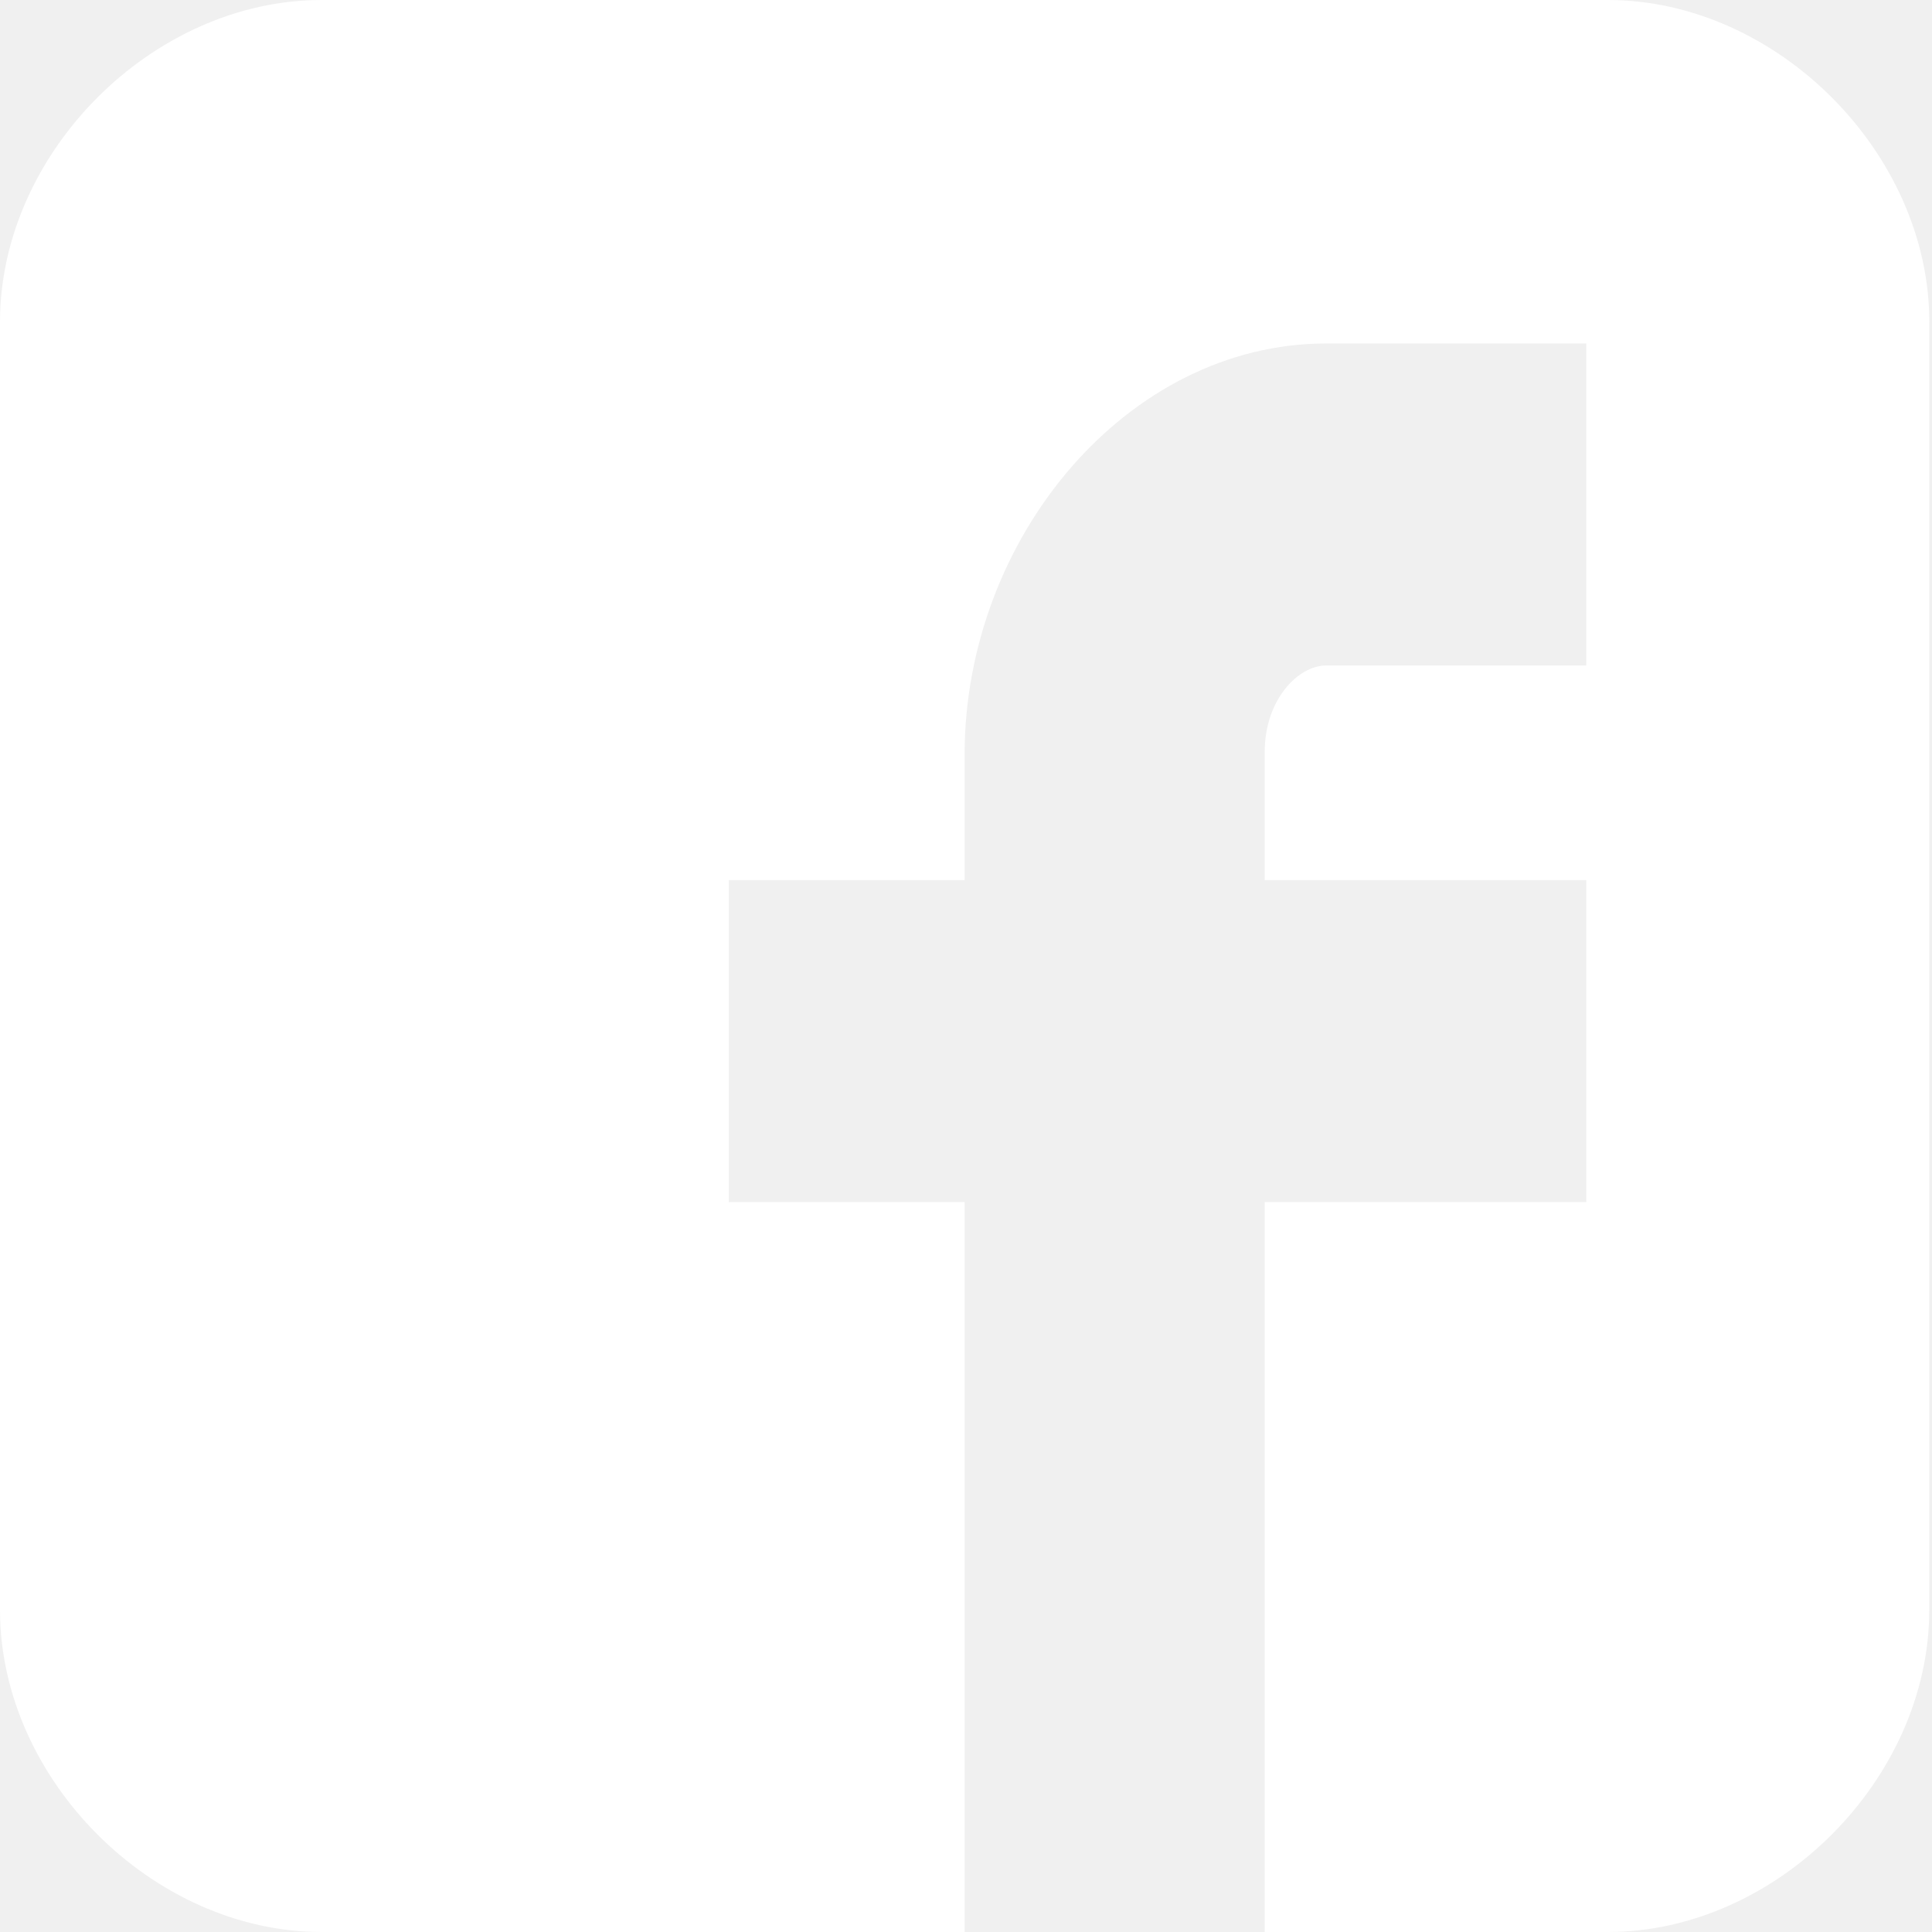
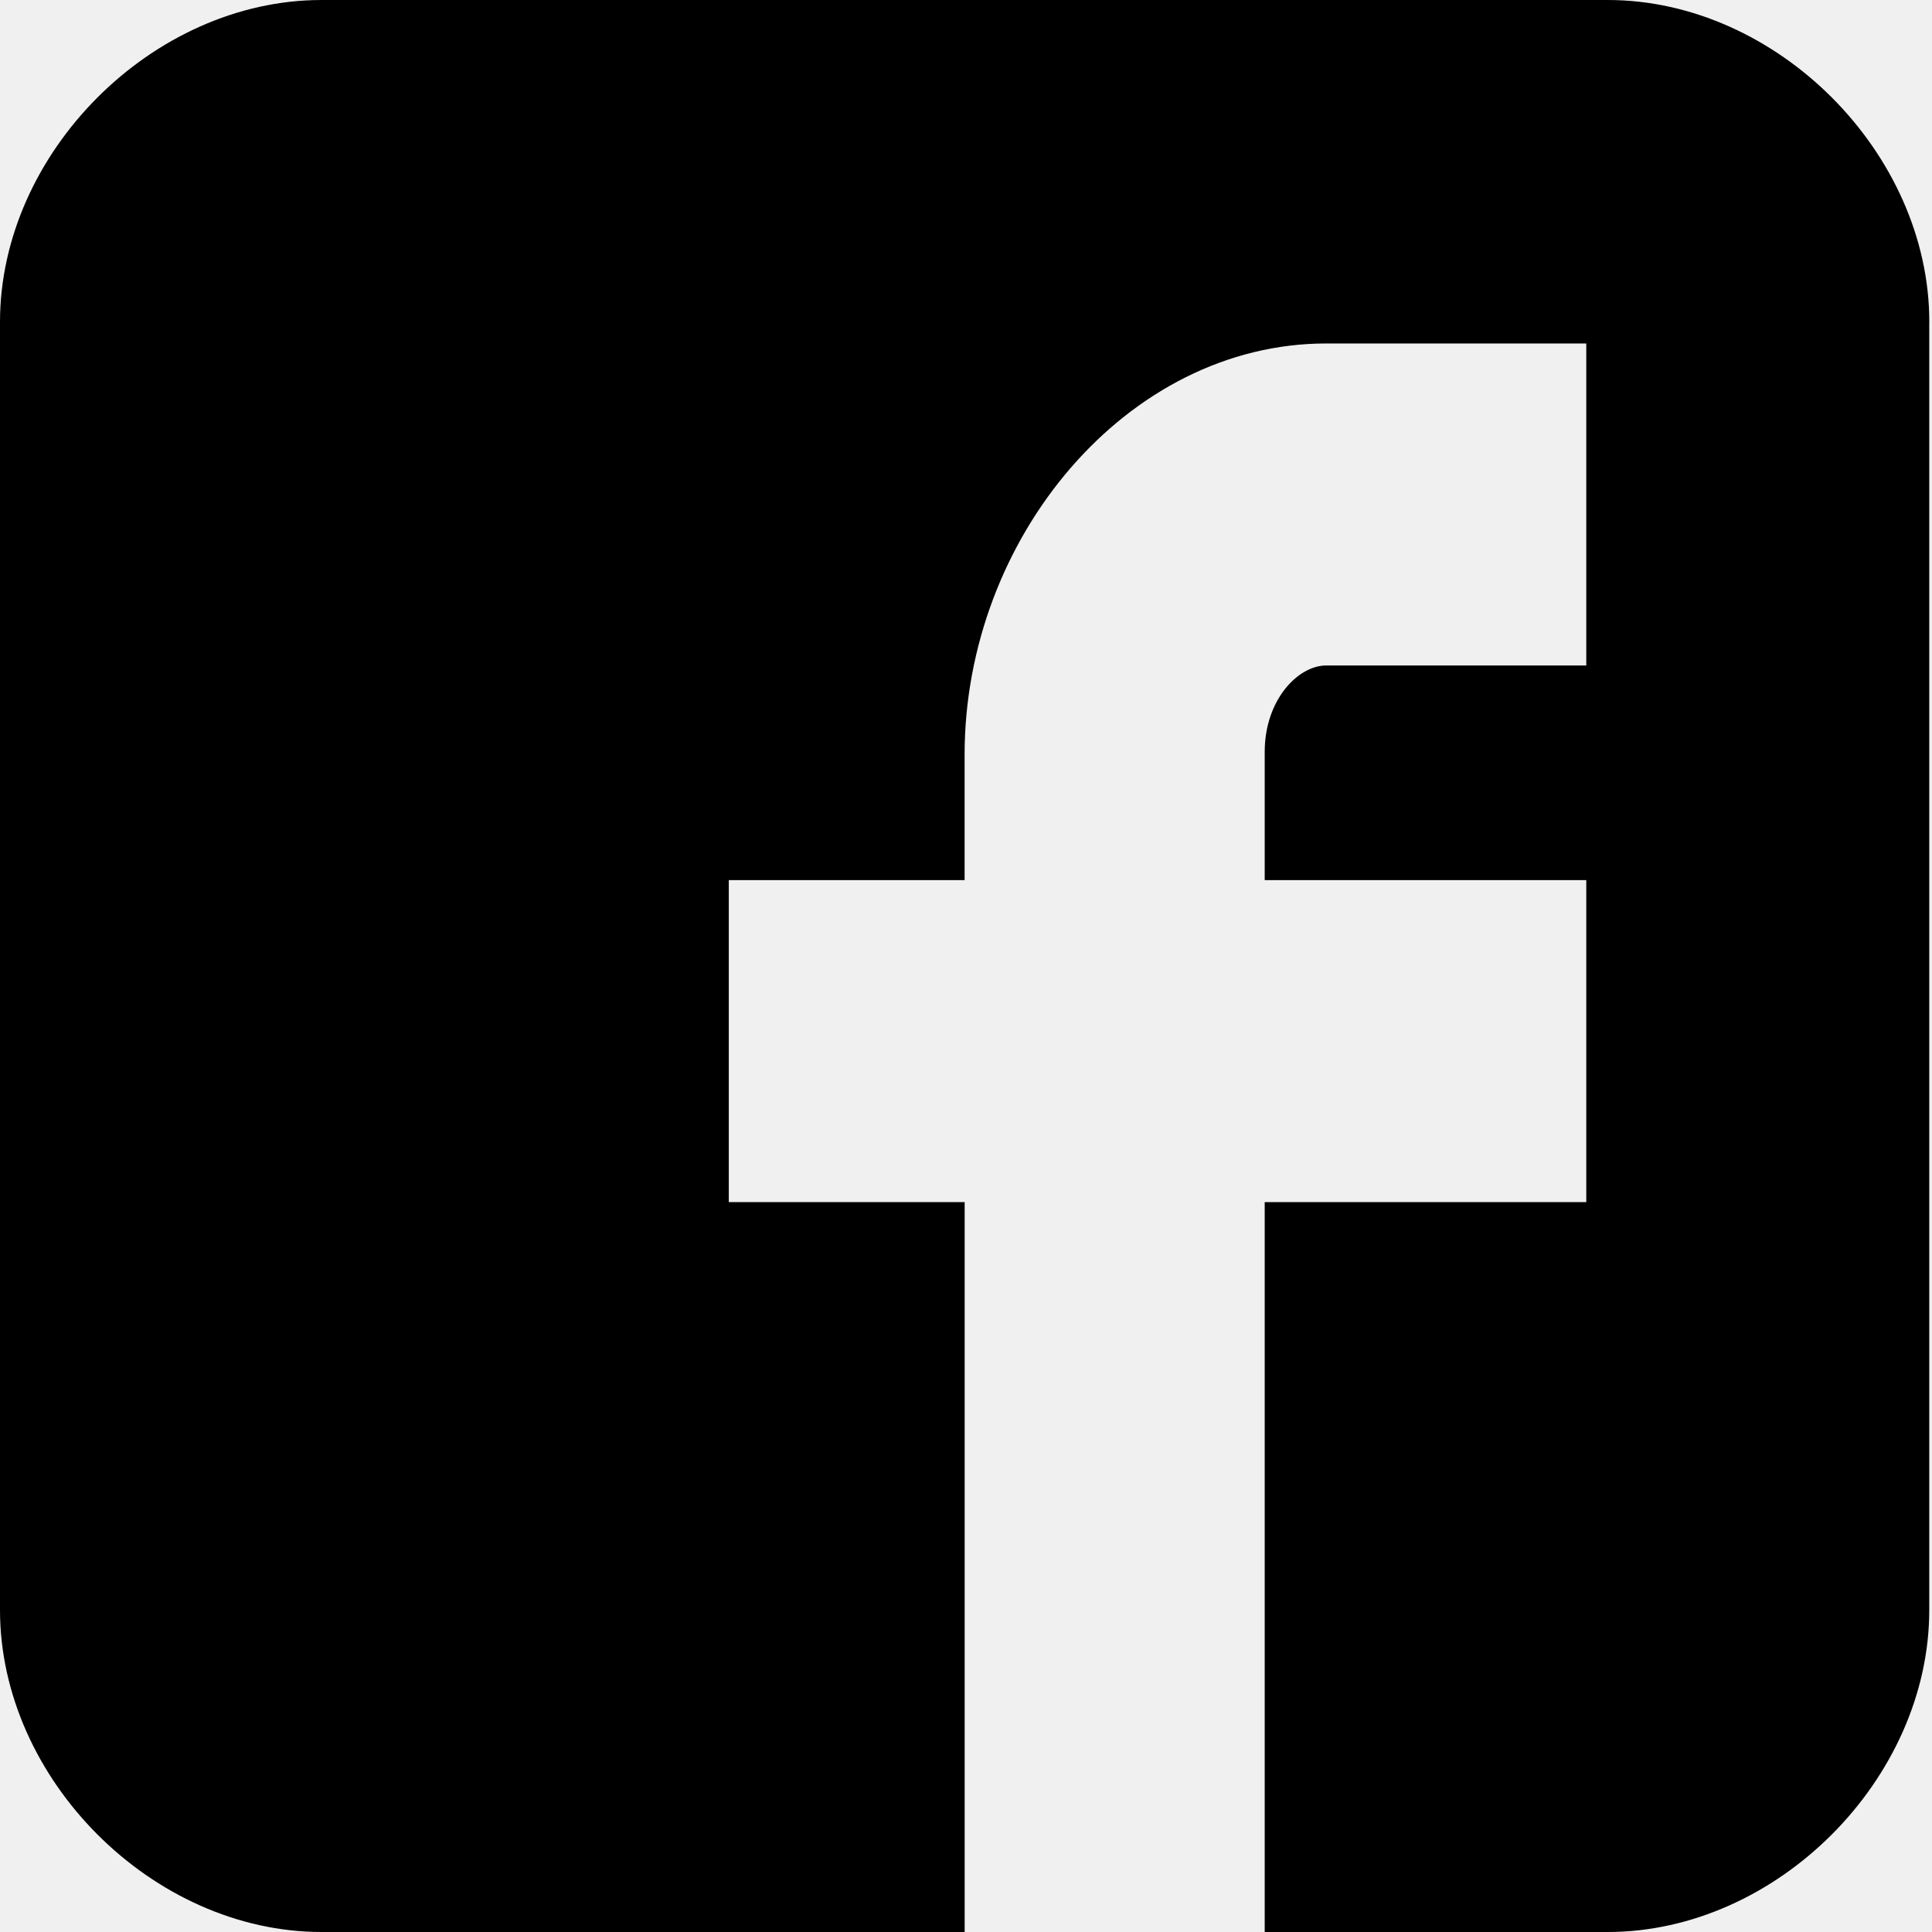
<svg xmlns="http://www.w3.org/2000/svg" width="100%" height="100%" viewBox="0 0 36 36">
-   <path fill="#FFF" fill-rule="nonzero" d="M35.95 6c0-3.152-2.843-6-5.992-6H5.992C2.842 0 0 2.848 0 6v24c0 3.152 2.842 6 5.992 6h11.983V22.4H13.58v-6h4.394v-2.338c0-4.031 3.023-7.662 6.74-7.662h4.844v6h-4.844c-.53 0-1.148.644-1.148 1.61v2.39h5.992v6h-5.992V36h6.391c3.15 0 5.992-2.848 5.992-6V6z" />
+   <path fill-rule="nonzero" d="M35.95 6c0-3.152-2.843-6-5.992-6H5.992C2.842 0 0 2.848 0 6v24c0 3.152 2.842 6 5.992 6h11.983V22.4H13.58v-6h4.394v-2.338c0-4.031 3.023-7.662 6.74-7.662h4.844v6h-4.844c-.53 0-1.148.644-1.148 1.61v2.39h5.992v6h-5.992V36h6.391c3.15 0 5.992-2.848 5.992-6V6z" />
</svg>
